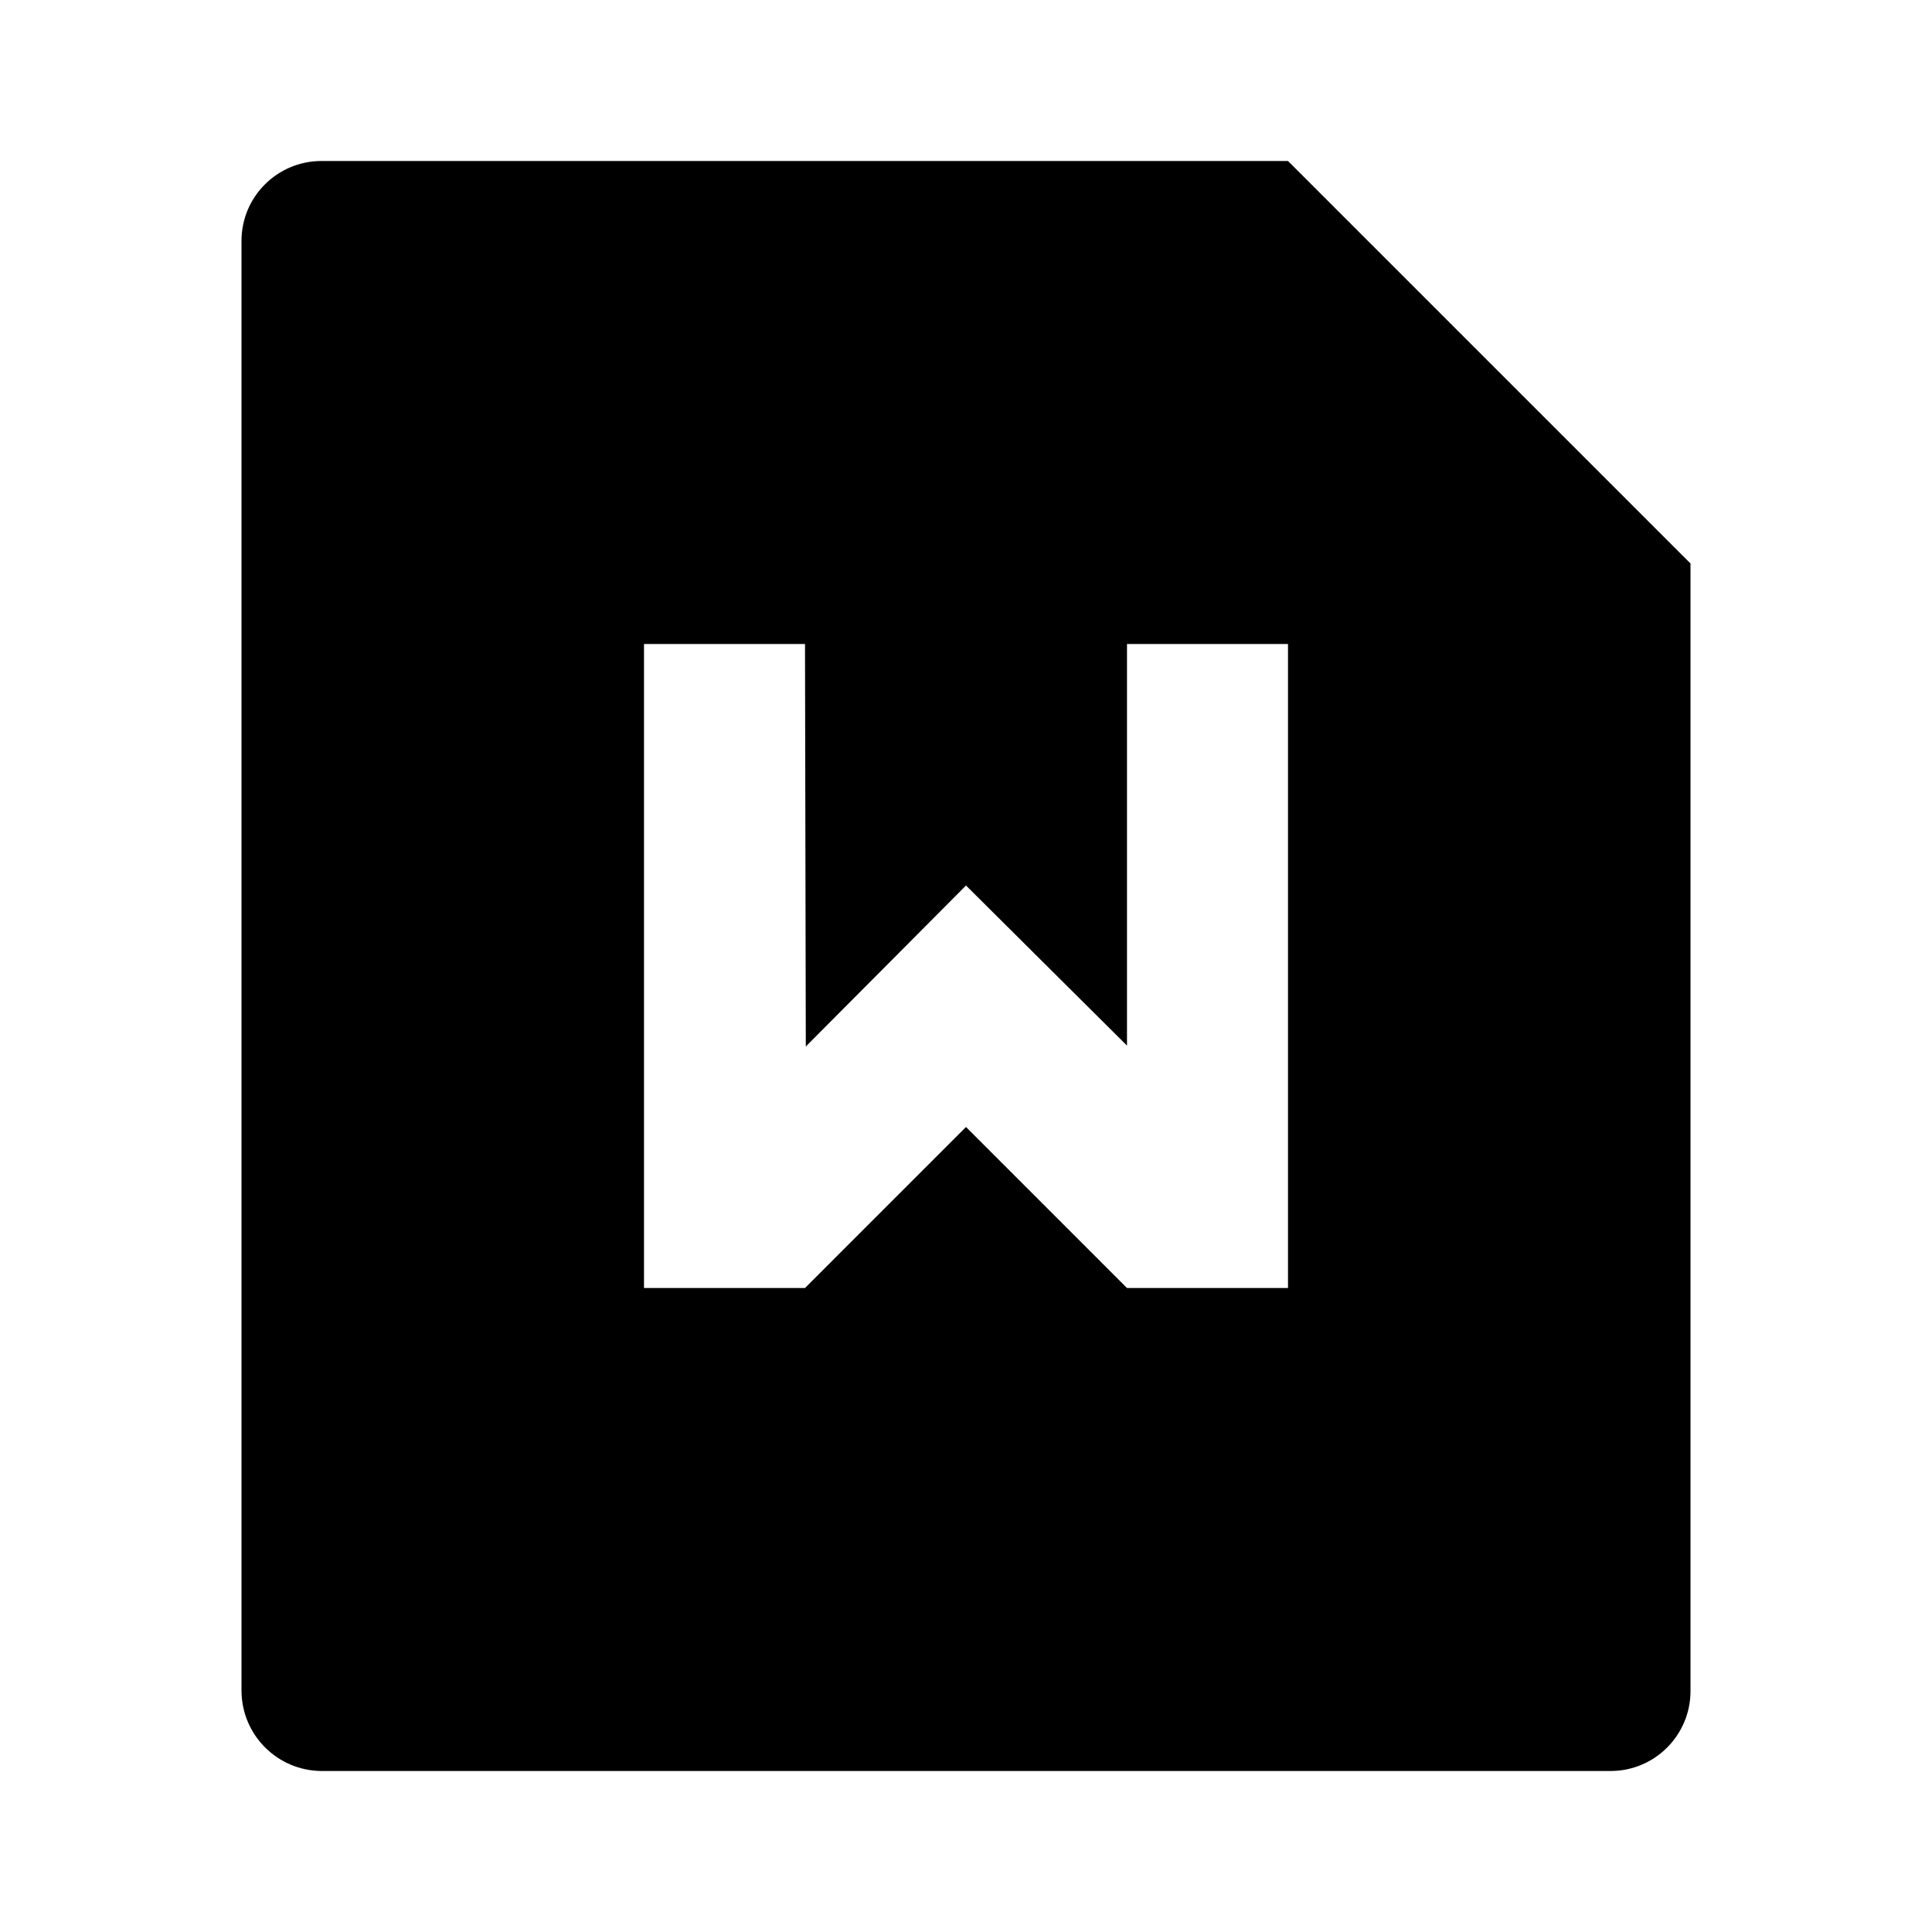
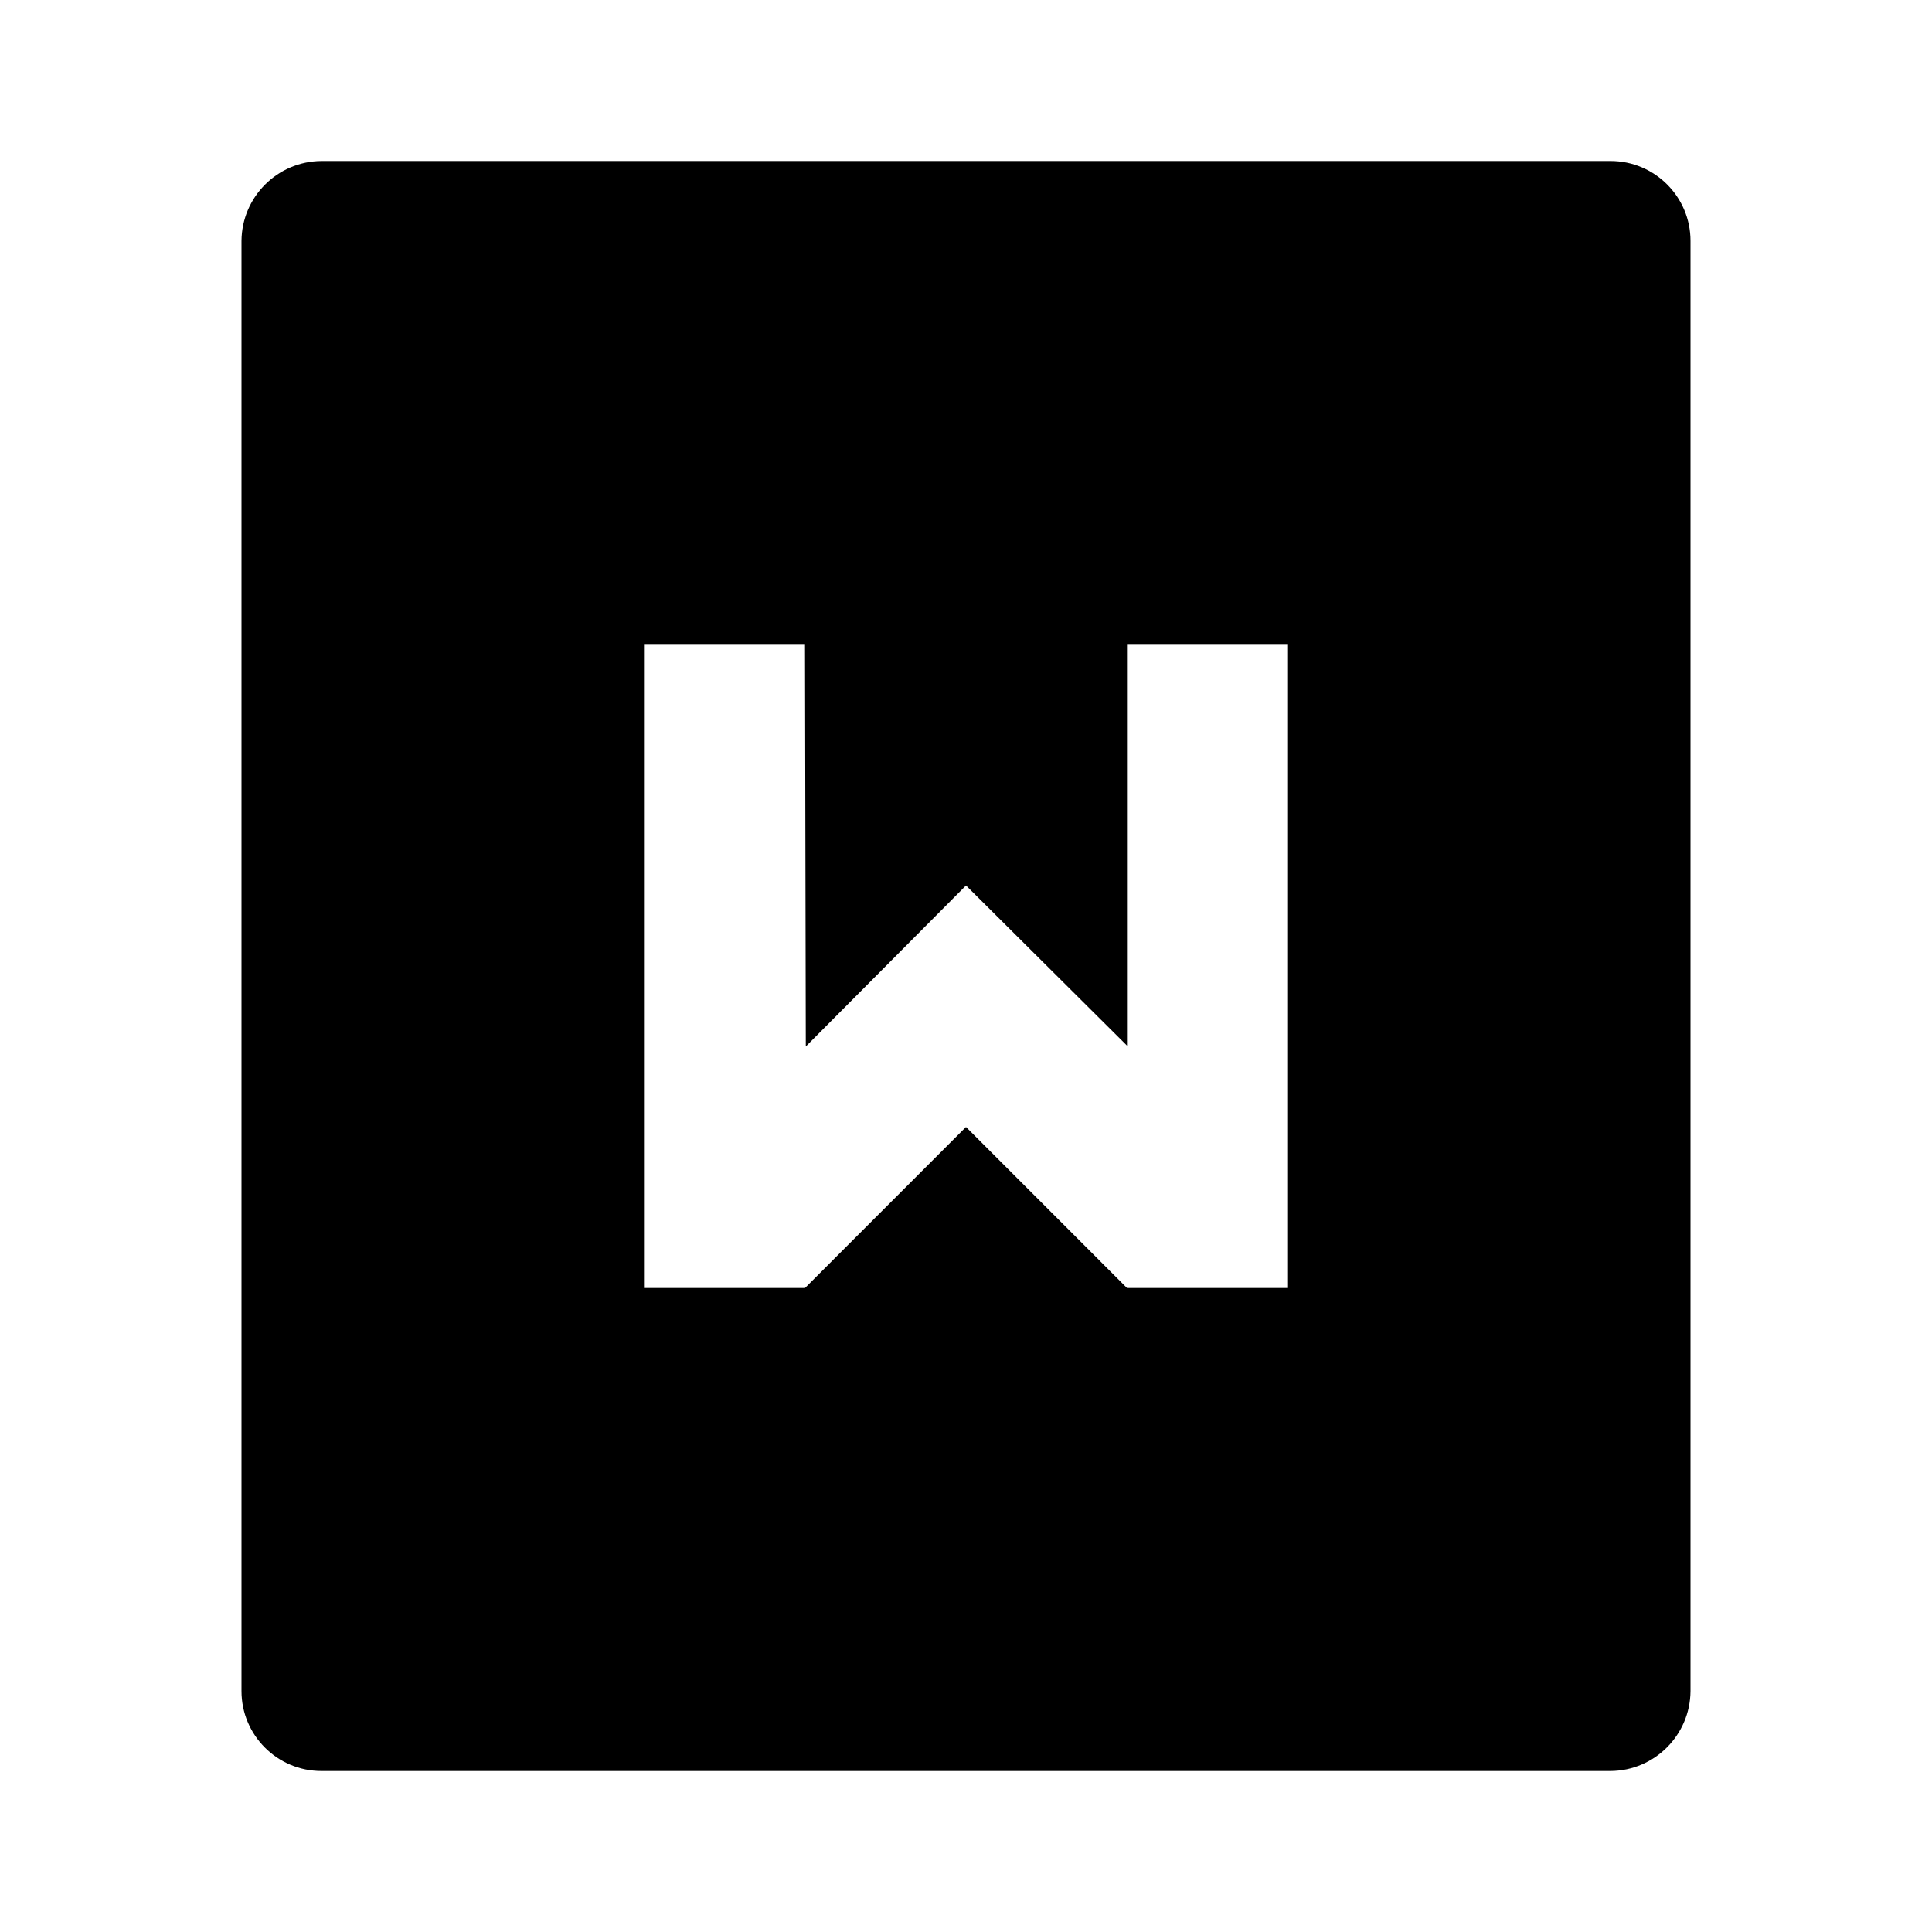
<svg xmlns="http://www.w3.org/2000/svg" viewBox="0 0 24 24">
  <g>
    <path fill="none" d="M0 0h24v24H0z" />
-     <path fill="#000" d="M16 2l5 5v14.008a.993.993 0 0 1-.993.992H3.993A1 1 0 0 1 3 21.008V2.992C3 2.444 3.445 2 3.993 2H16zm-2 6v4.989L12 11l-1.99 2L10 8H8v8h2l2-2 2 2h2V8h-2z" />
+     <path d="M21 2.992v18.016a1 1 0 0 1-.993.992H3.993A.993.993 0 0 1 3 21.008V2.992A1 1 0 0 1 3.993 2h16.014c.548 0 .993.444.993.992zM14 8v4.989L12 11l-1.99 2L10 8H8v8h2l2-2 2 2h2V8h-2z" />
  </g>
</svg>
